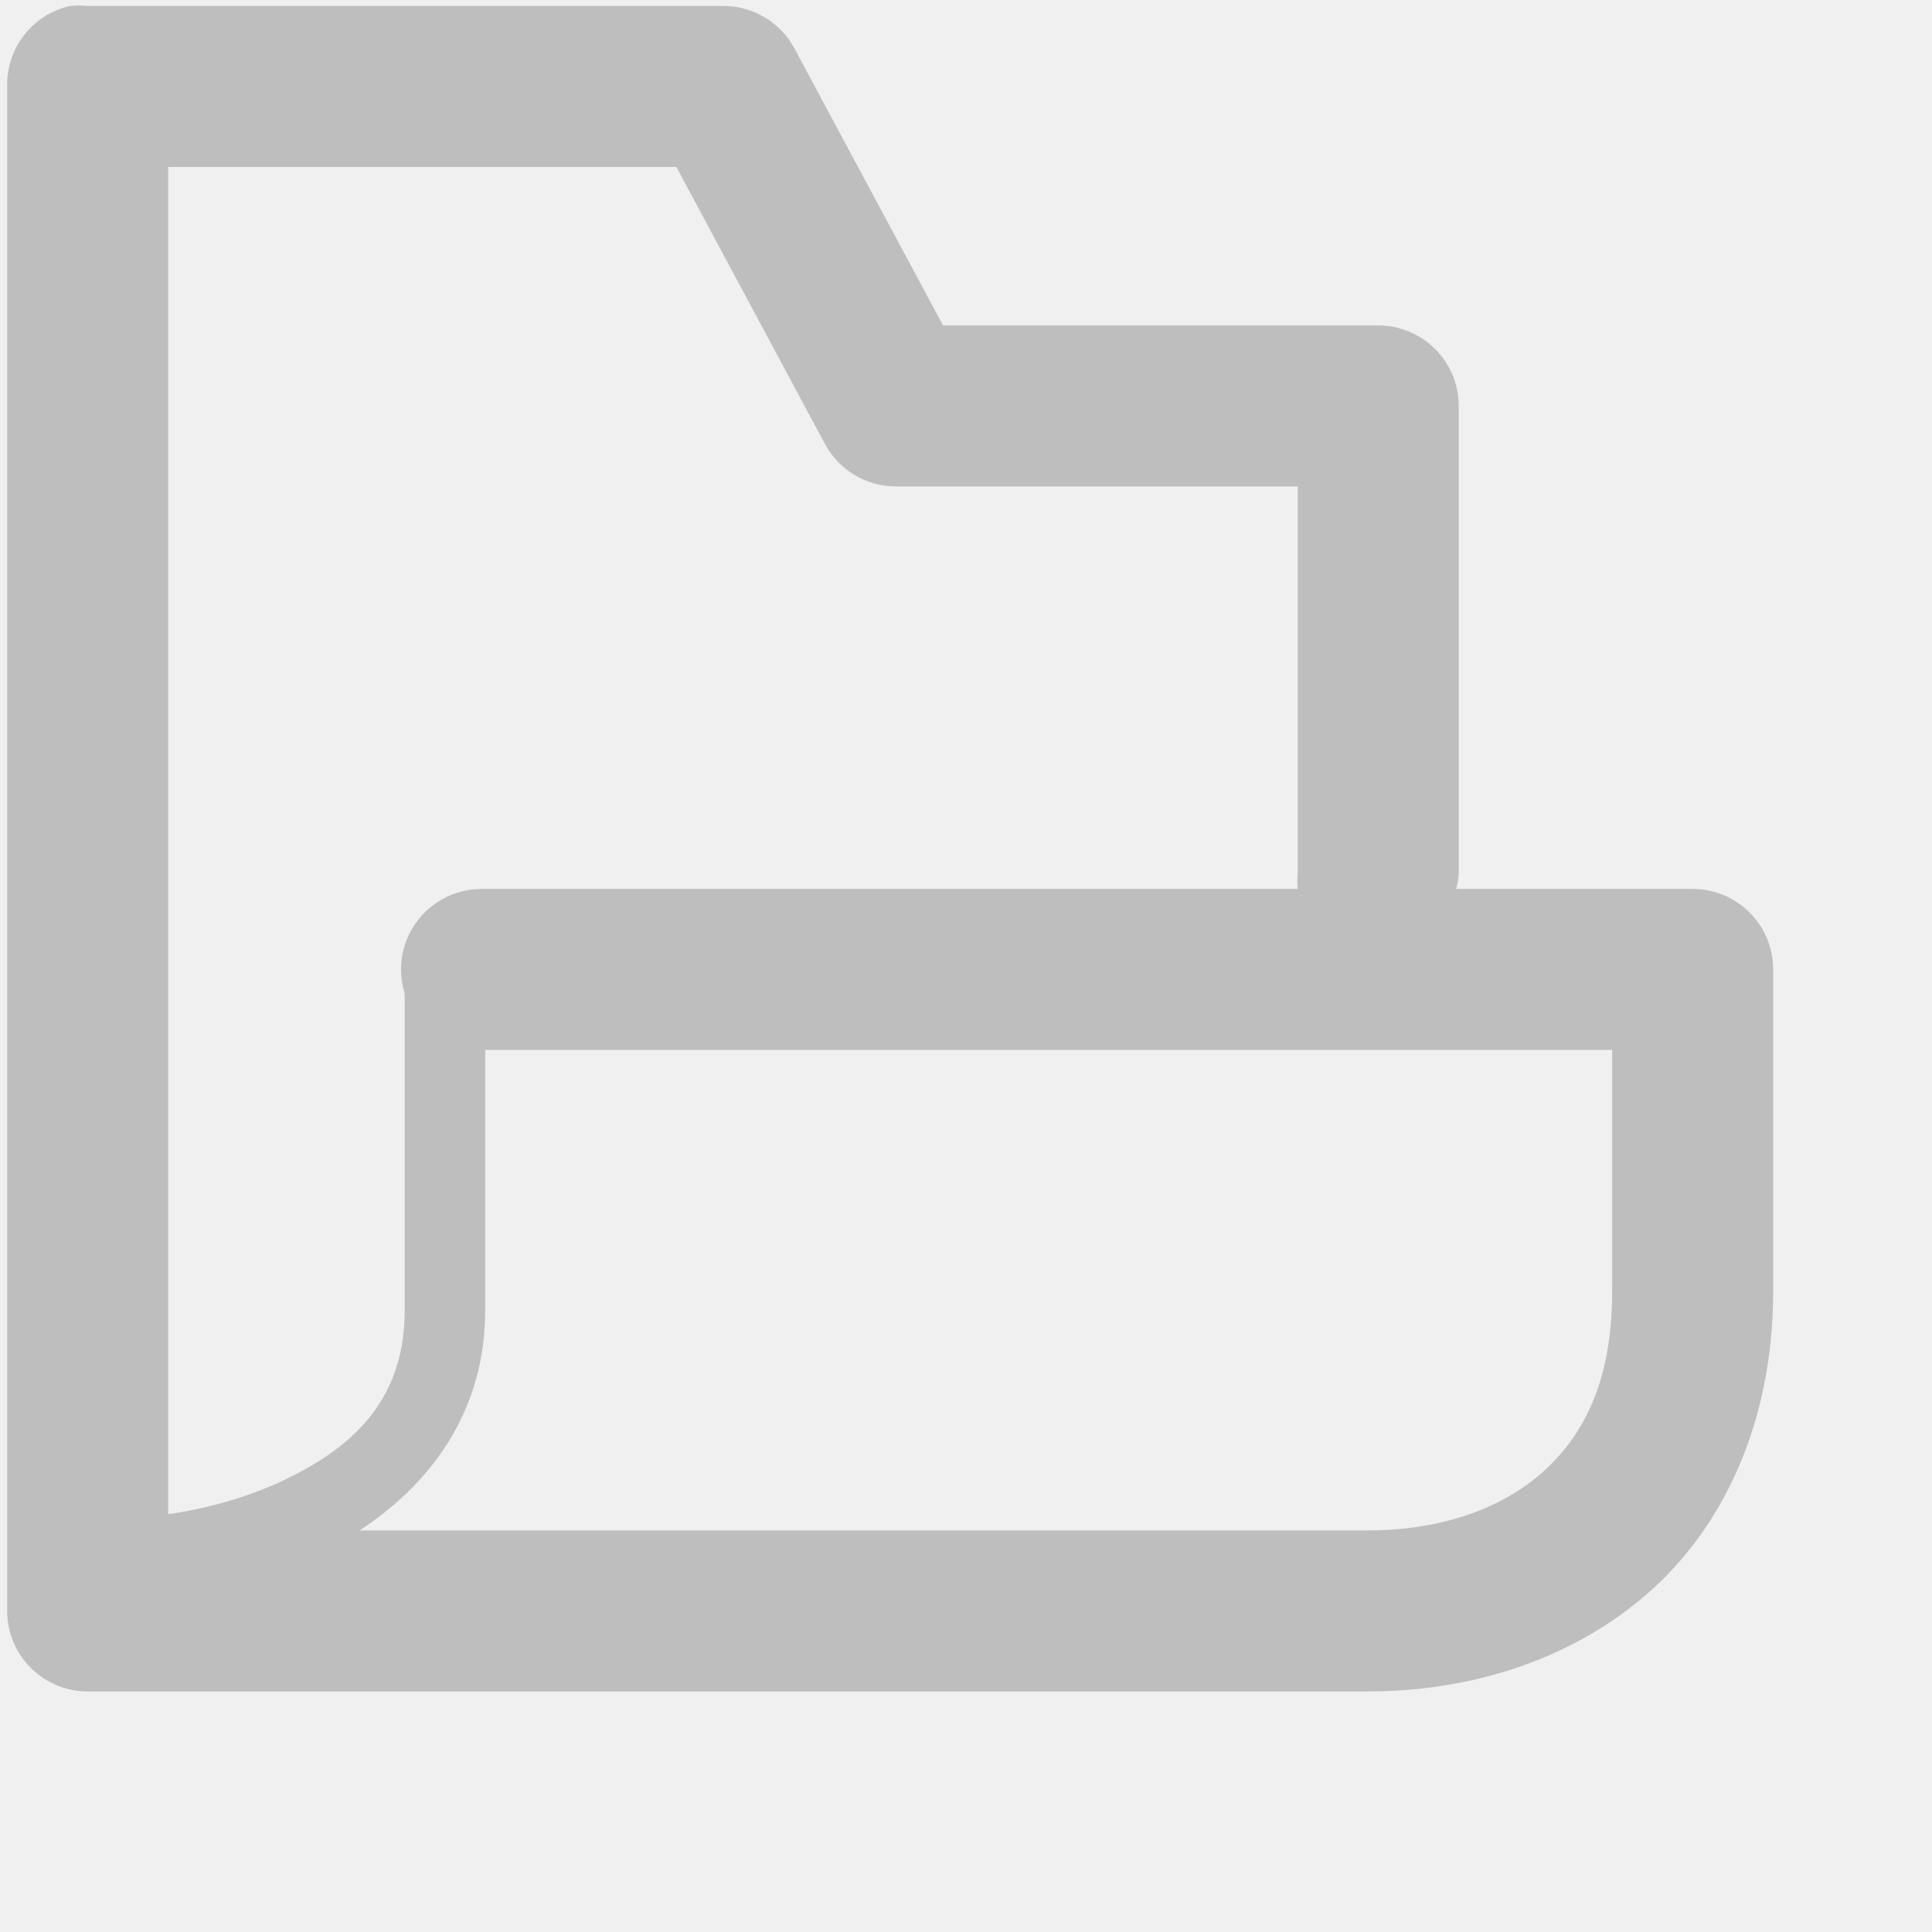
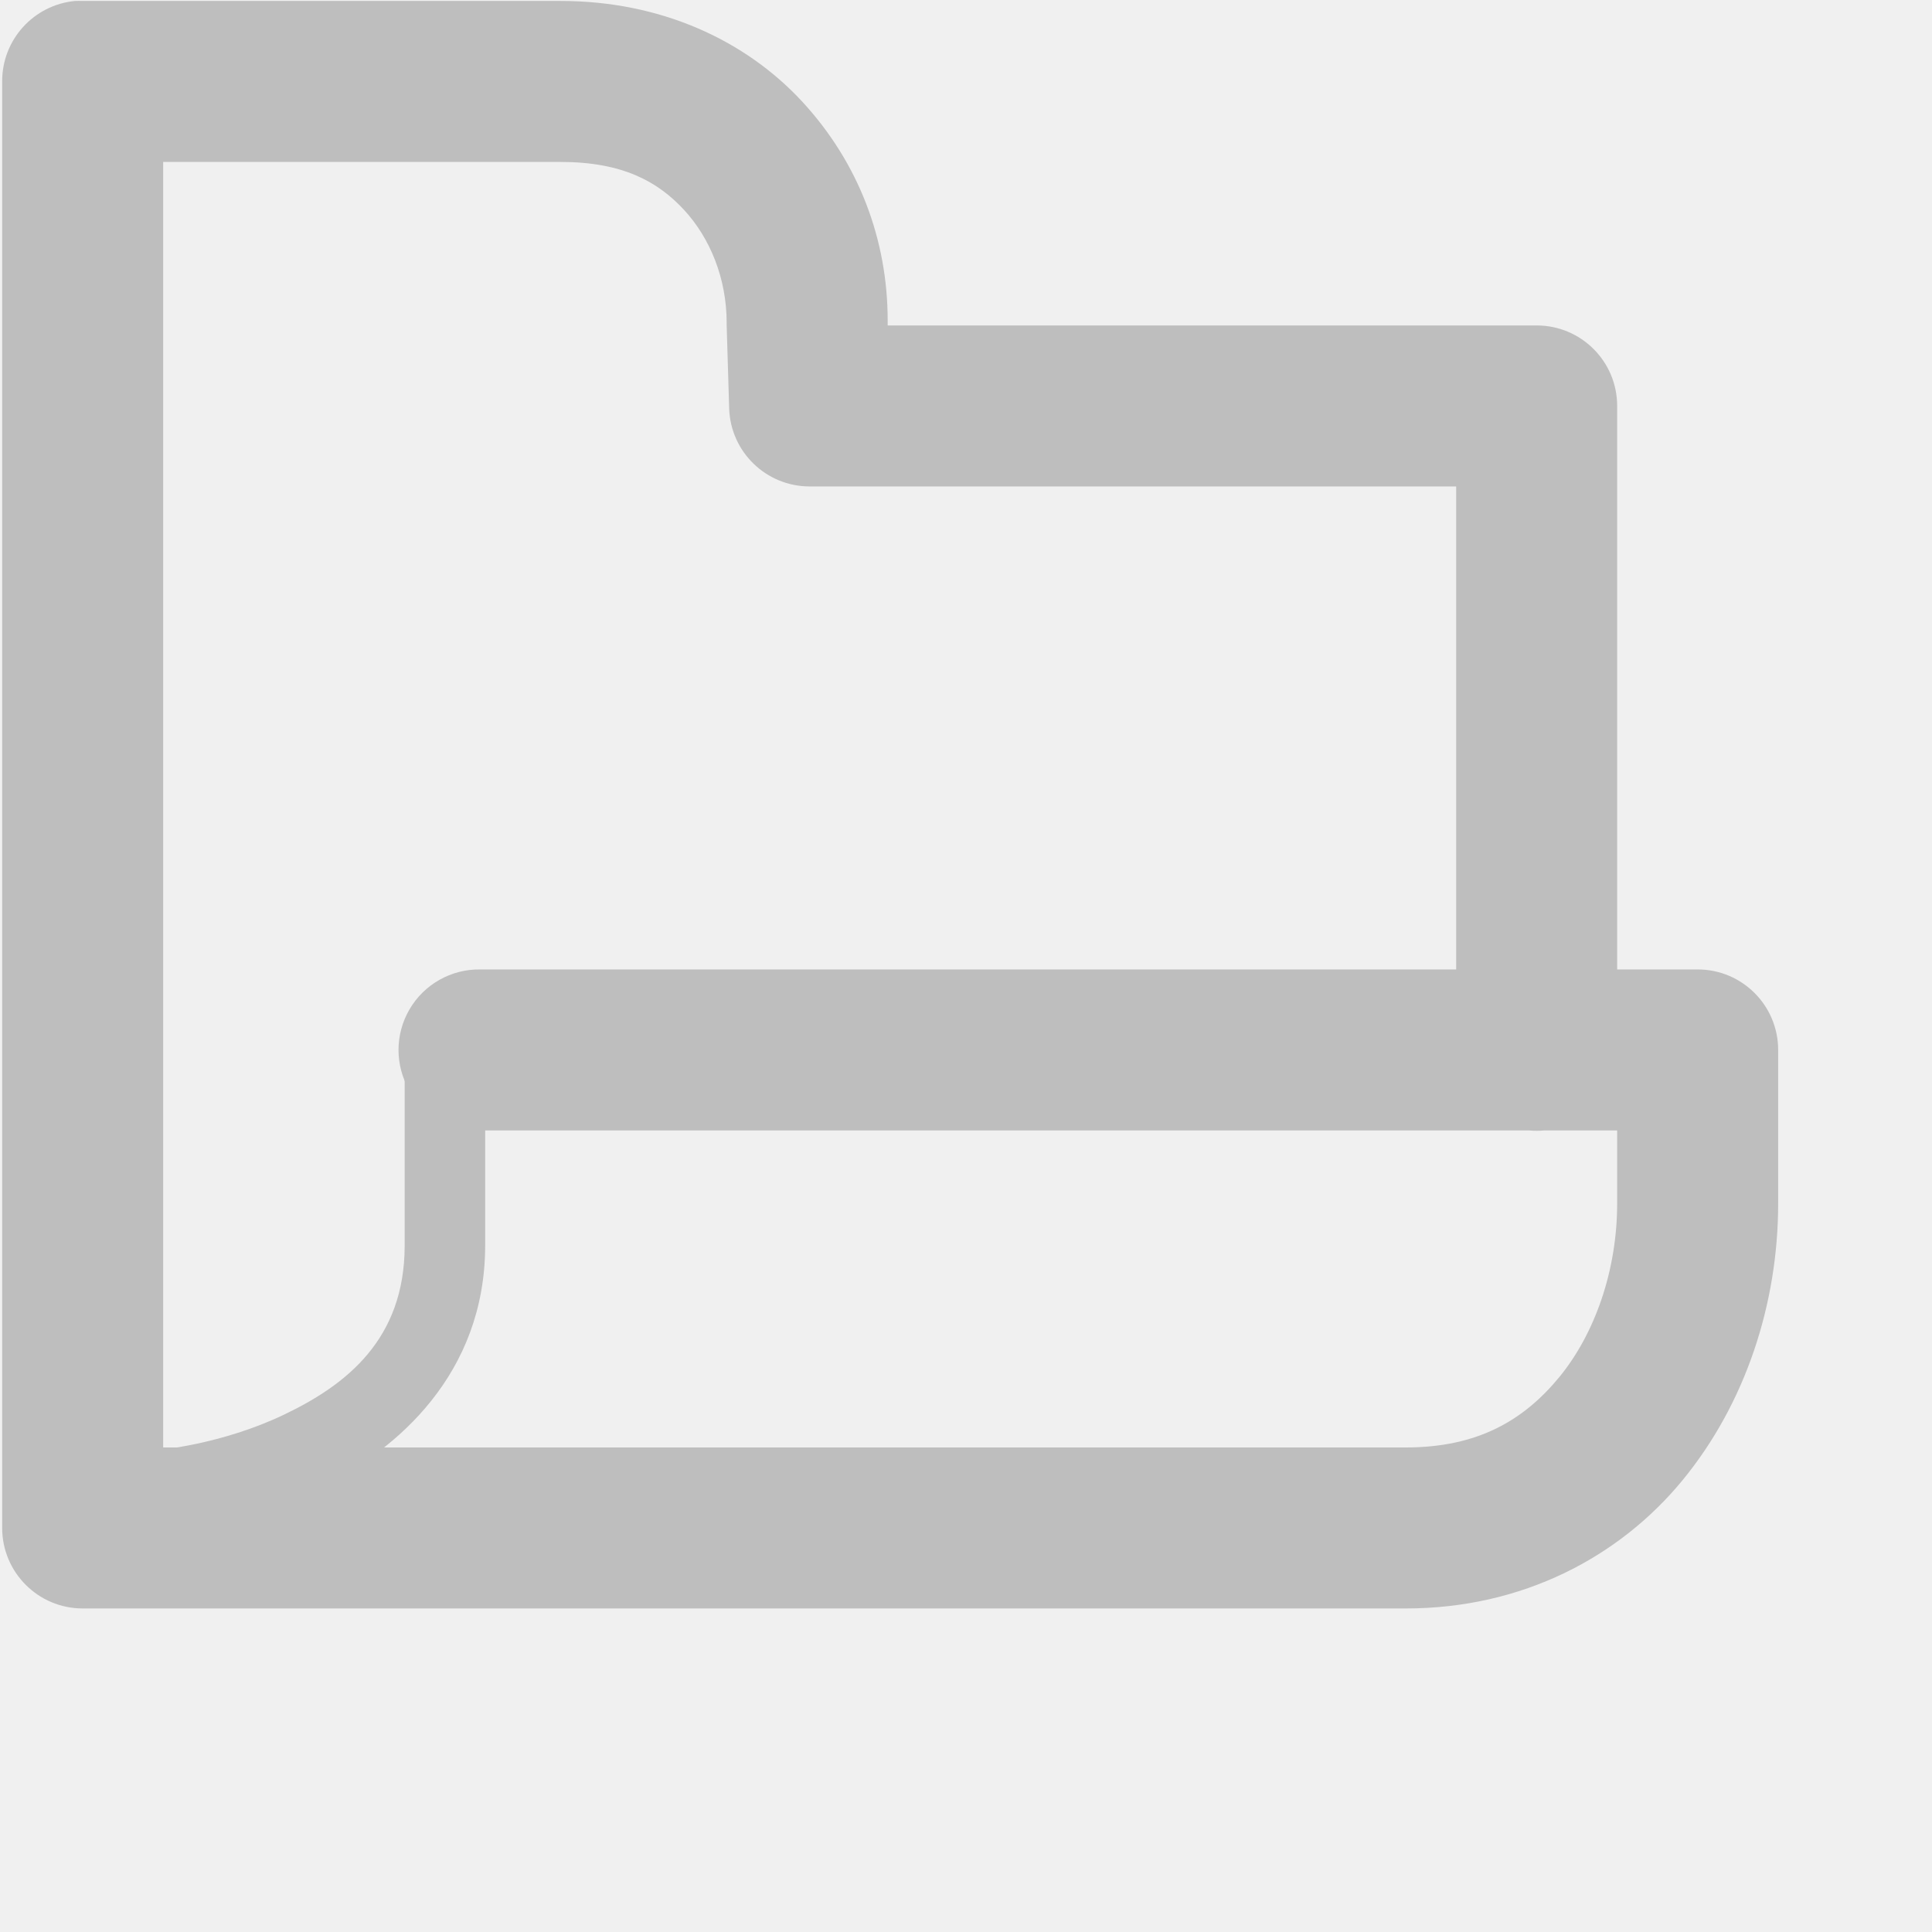
<svg xmlns="http://www.w3.org/2000/svg" version="1.0" width="24" height="24" id="svg7384">
  <defs id="defs7386" />
  <g transform="translate(-1411.973,-229.9882)" id="layer3">
    <rect width="24" height="24" x="-1435.973" y="229.988" transform="scale(-1,1)" id="rect5679" style="opacity:0;fill:#ffffff;fill-opacity:1;stroke:none;display:inline" />
-     <path d="M 1412.844,230.062 C 1412.378,230.167 1412.051,230.585 1412.062,231.062 L 1412.062,250 C 1412.063,250.552 1412.51,251 1413.062,251 L 1428.969,251 C 1430.181,251 1431.434,250.643 1432.406,249.812 C 1433.379,248.982 1434,247.655 1434,246.031 L 1434,242.031 C 1434,241.479 1433.552,241.031 1433,241.031 L 1430.062,241.031 C 1430.079,240.97 1430.089,240.907 1430.094,240.844 L 1430.094,235.031 C 1430.094,234.479 1429.646,234.031 1429.094,234.031 L 1423.688,234.031 L 1421.844,230.594 C 1421.672,230.27 1421.336,230.066 1420.969,230.062 L 1413.062,230.062 C 1412.99,230.055 1412.917,230.055 1412.844,230.062 z M 1414.062,232.062 L 1420.375,232.062 L 1422.219,235.5 C 1422.391,235.824 1422.727,236.028 1423.094,236.031 L 1428.094,236.031 L 1428.094,240.844 C 1428.088,240.906 1428.088,240.969 1428.094,241.031 L 1417.969,241.031 C 1417.608,241.026 1417.273,241.216 1417.091,241.527 C 1416.909,241.839 1416.909,242.224 1417.091,242.535 C 1417.273,242.847 1417.608,243.036 1417.969,243.031 L 1432,243.031 L 1432,246.031 C 1432,247.173 1431.629,247.855 1431.094,248.312 C 1430.559,248.77 1429.79,249 1428.969,249 L 1414.062,249 L 1414.062,232.062 z" id="path5681" style="fill:#bebebe;fill-opacity:1;stroke:none;stroke-width:2;stroke-linecap:round;stroke-linejoin:round;stroke-miterlimit:4;stroke-dasharray:none;stroke-opacity:1" />
-     <path d="M 1417,242.281 L 1417,246.281 C 1416.996,247.438 1416.28,248.003 1415.5,248.375 C 1414.72,248.747 1413.938,248.812 1413.938,248.812 L 1414.031,249.812 C 1414.031,249.812 1414.966,249.745 1415.938,249.281 C 1416.909,248.817 1417.995,247.863 1418,246.281 L 1418,242.281 L 1417,242.281 z" id="path5683" style="fill:#bebebe;fill-opacity:1;stroke:none;stroke-width:1px;stroke-linecap:butt;stroke-linejoin:miter;stroke-opacity:1" />
+     <path d="M 1417,243 L 1417,245.469 C 1416.996,246.625 1416.28,247.19 1415.5,247.562 C 1414.72,247.935 1413.938,248 1413.938,248 L 1414.031,249 C 1414.031,249 1414.966,248.933 1415.938,248.469 C 1416.909,248.005 1417.995,247.051 1418,245.469 L 1418,243.031 L 1417,243 z" id="path5683" style="fill:#bebebe;fill-opacity:1;stroke:none;stroke-width:1px;stroke-linecap:butt;stroke-linejoin:miter;stroke-opacity:1" />
+     <path d="M 1412.906,230 C 1412.391,230.049 1411.998,230.482 1412,231 L 1412,248.969 C 1412,249.521 1412.448,249.969 1413,249.969 L 1429.438,249.969 C 1430.885,249.969 1432.092,249.329 1432.875,248.375 C 1433.658,247.421 1434.062,246.181 1434.062,244.938 L 1434.062,243.031 C 1434.062,242.479 1433.615,242.031 1433.062,242.031 L 1432.062,242.031 L 1432.062,235.031 C 1432.062,234.479 1431.615,234.031 1431.062,234.031 L 1423,234.031 L 1423,233.969 C 1423,232.966 1422.641,232.011 1421.938,231.25 C 1421.234,230.489 1420.184,230 1418.938,230 L 1413,230 C 1412.969,229.999 1412.937,229.999 1412.906,230 z M 1414,232 L 1418.938,232 C 1419.707,232 1420.145,232.244 1420.469,232.594 C 1420.793,232.944 1421,233.446 1421,234 C 1421,234.01 1421,234.021 1421,234.031 L 1421.031,235.062 C 1421.048,235.603 1421.491,236.031 1422.031,236.031 L 1430.062,236.031 L 1430.062,242.031 L 1417.938,242.031 C 1417.577,242.026 1417.241,242.216 1417.06,242.527 C 1416.878,242.839 1416.878,243.224 1417.06,243.535 C 1417.241,243.847 1417.577,244.036 1417.938,244.031 L 1430.875,244.031 L 1430.969,244.031 C 1431.031,244.037 1431.094,244.037 1431.156,244.031 L 1431.25,244.031 L 1432.062,244.031 L 1432.062,244.938 C 1432.062,245.771 1431.784,246.557 1431.344,247.094 C 1430.903,247.63 1430.332,247.969 1429.438,247.969 L 1414,247.969 L 1414,232 z" id="path6234-4-9" style="fill:#bebebe;fill-opacity:1;stroke:none;stroke-width:2;stroke-linecap:round;stroke-linejoin:round;stroke-miterlimit:4;stroke-dasharray:none;stroke-opacity:1" />
  </g>
  <g transform="translate(-1411.973,-229.9882)" id="layer5" />
  <g transform="translate(-1411.973,-229.9882)" id="layer7" />
  <g transform="translate(-1411.973,-229.9882)" id="layer2" />
  <g transform="translate(-1411.973,-229.9882)" id="layer8" />
  <g transform="translate(-1411.973,-1182.35)" id="layer1" />
  <g transform="translate(-1411.973,-229.9882)" id="layer4" />
  <g transform="translate(-1411.973,-229.9882)" id="layer9" />
  <g transform="translate(-1411.973,-229.9882)" id="layer6" />
</svg>
